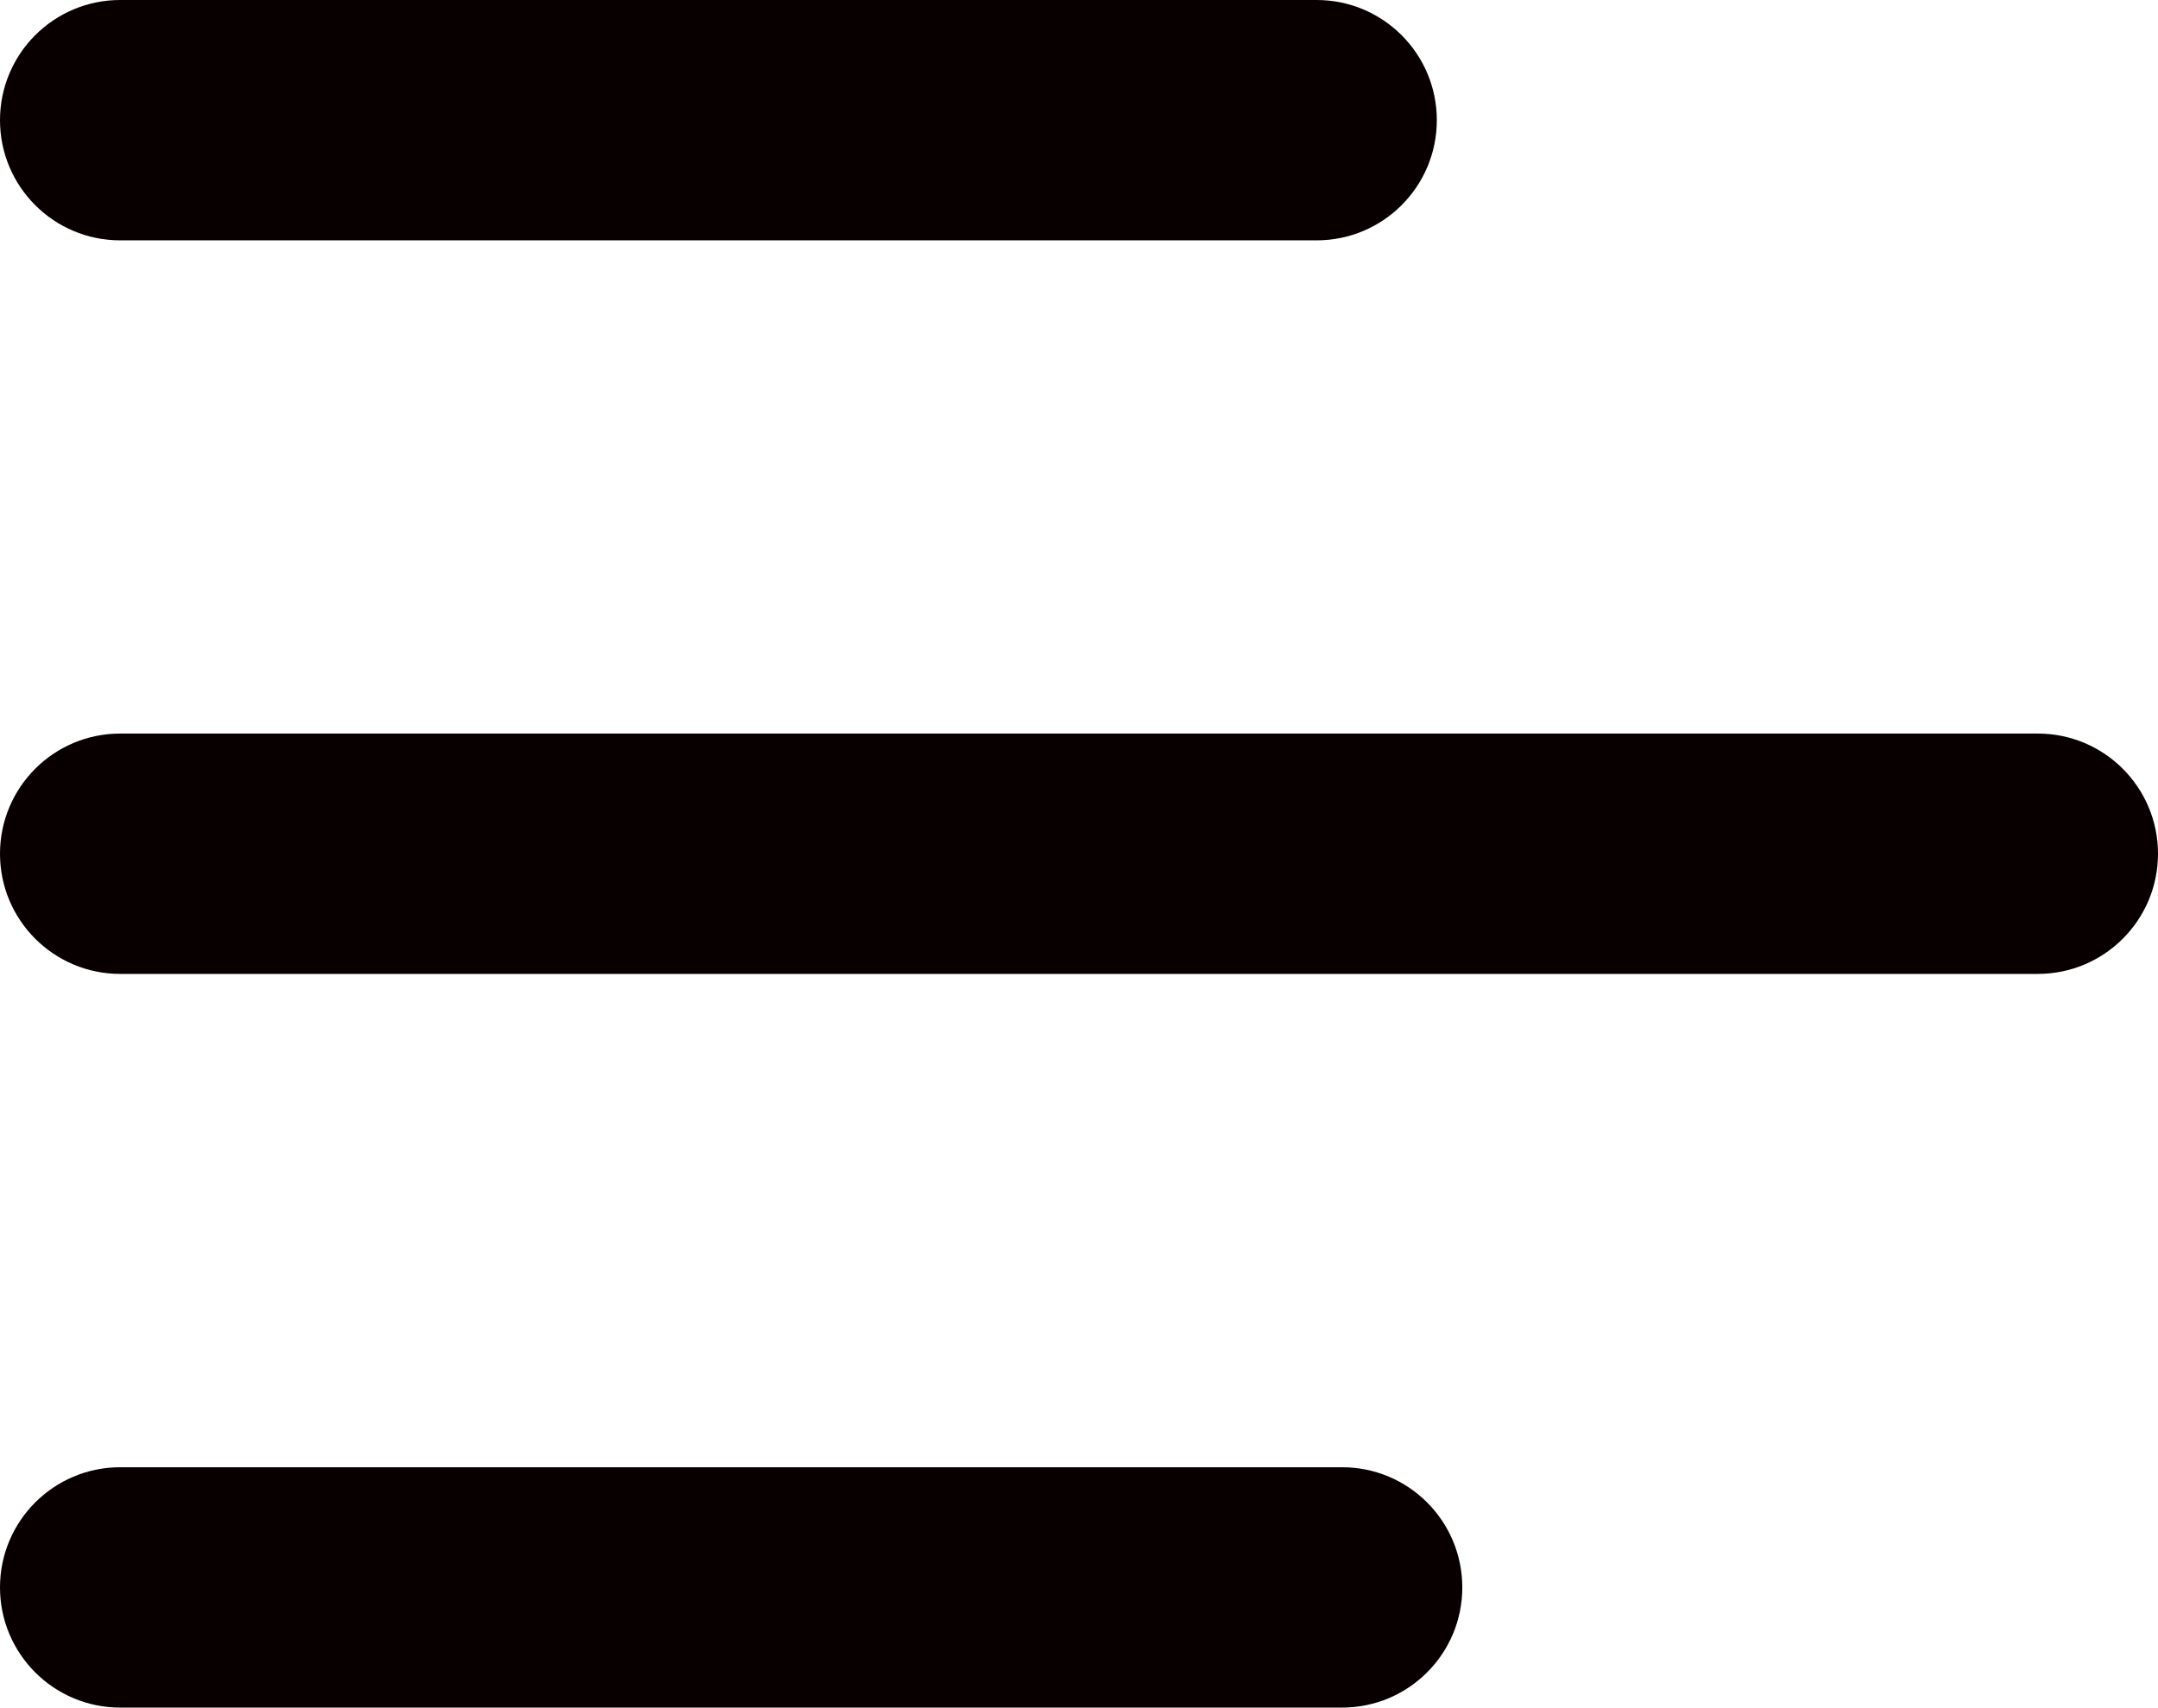
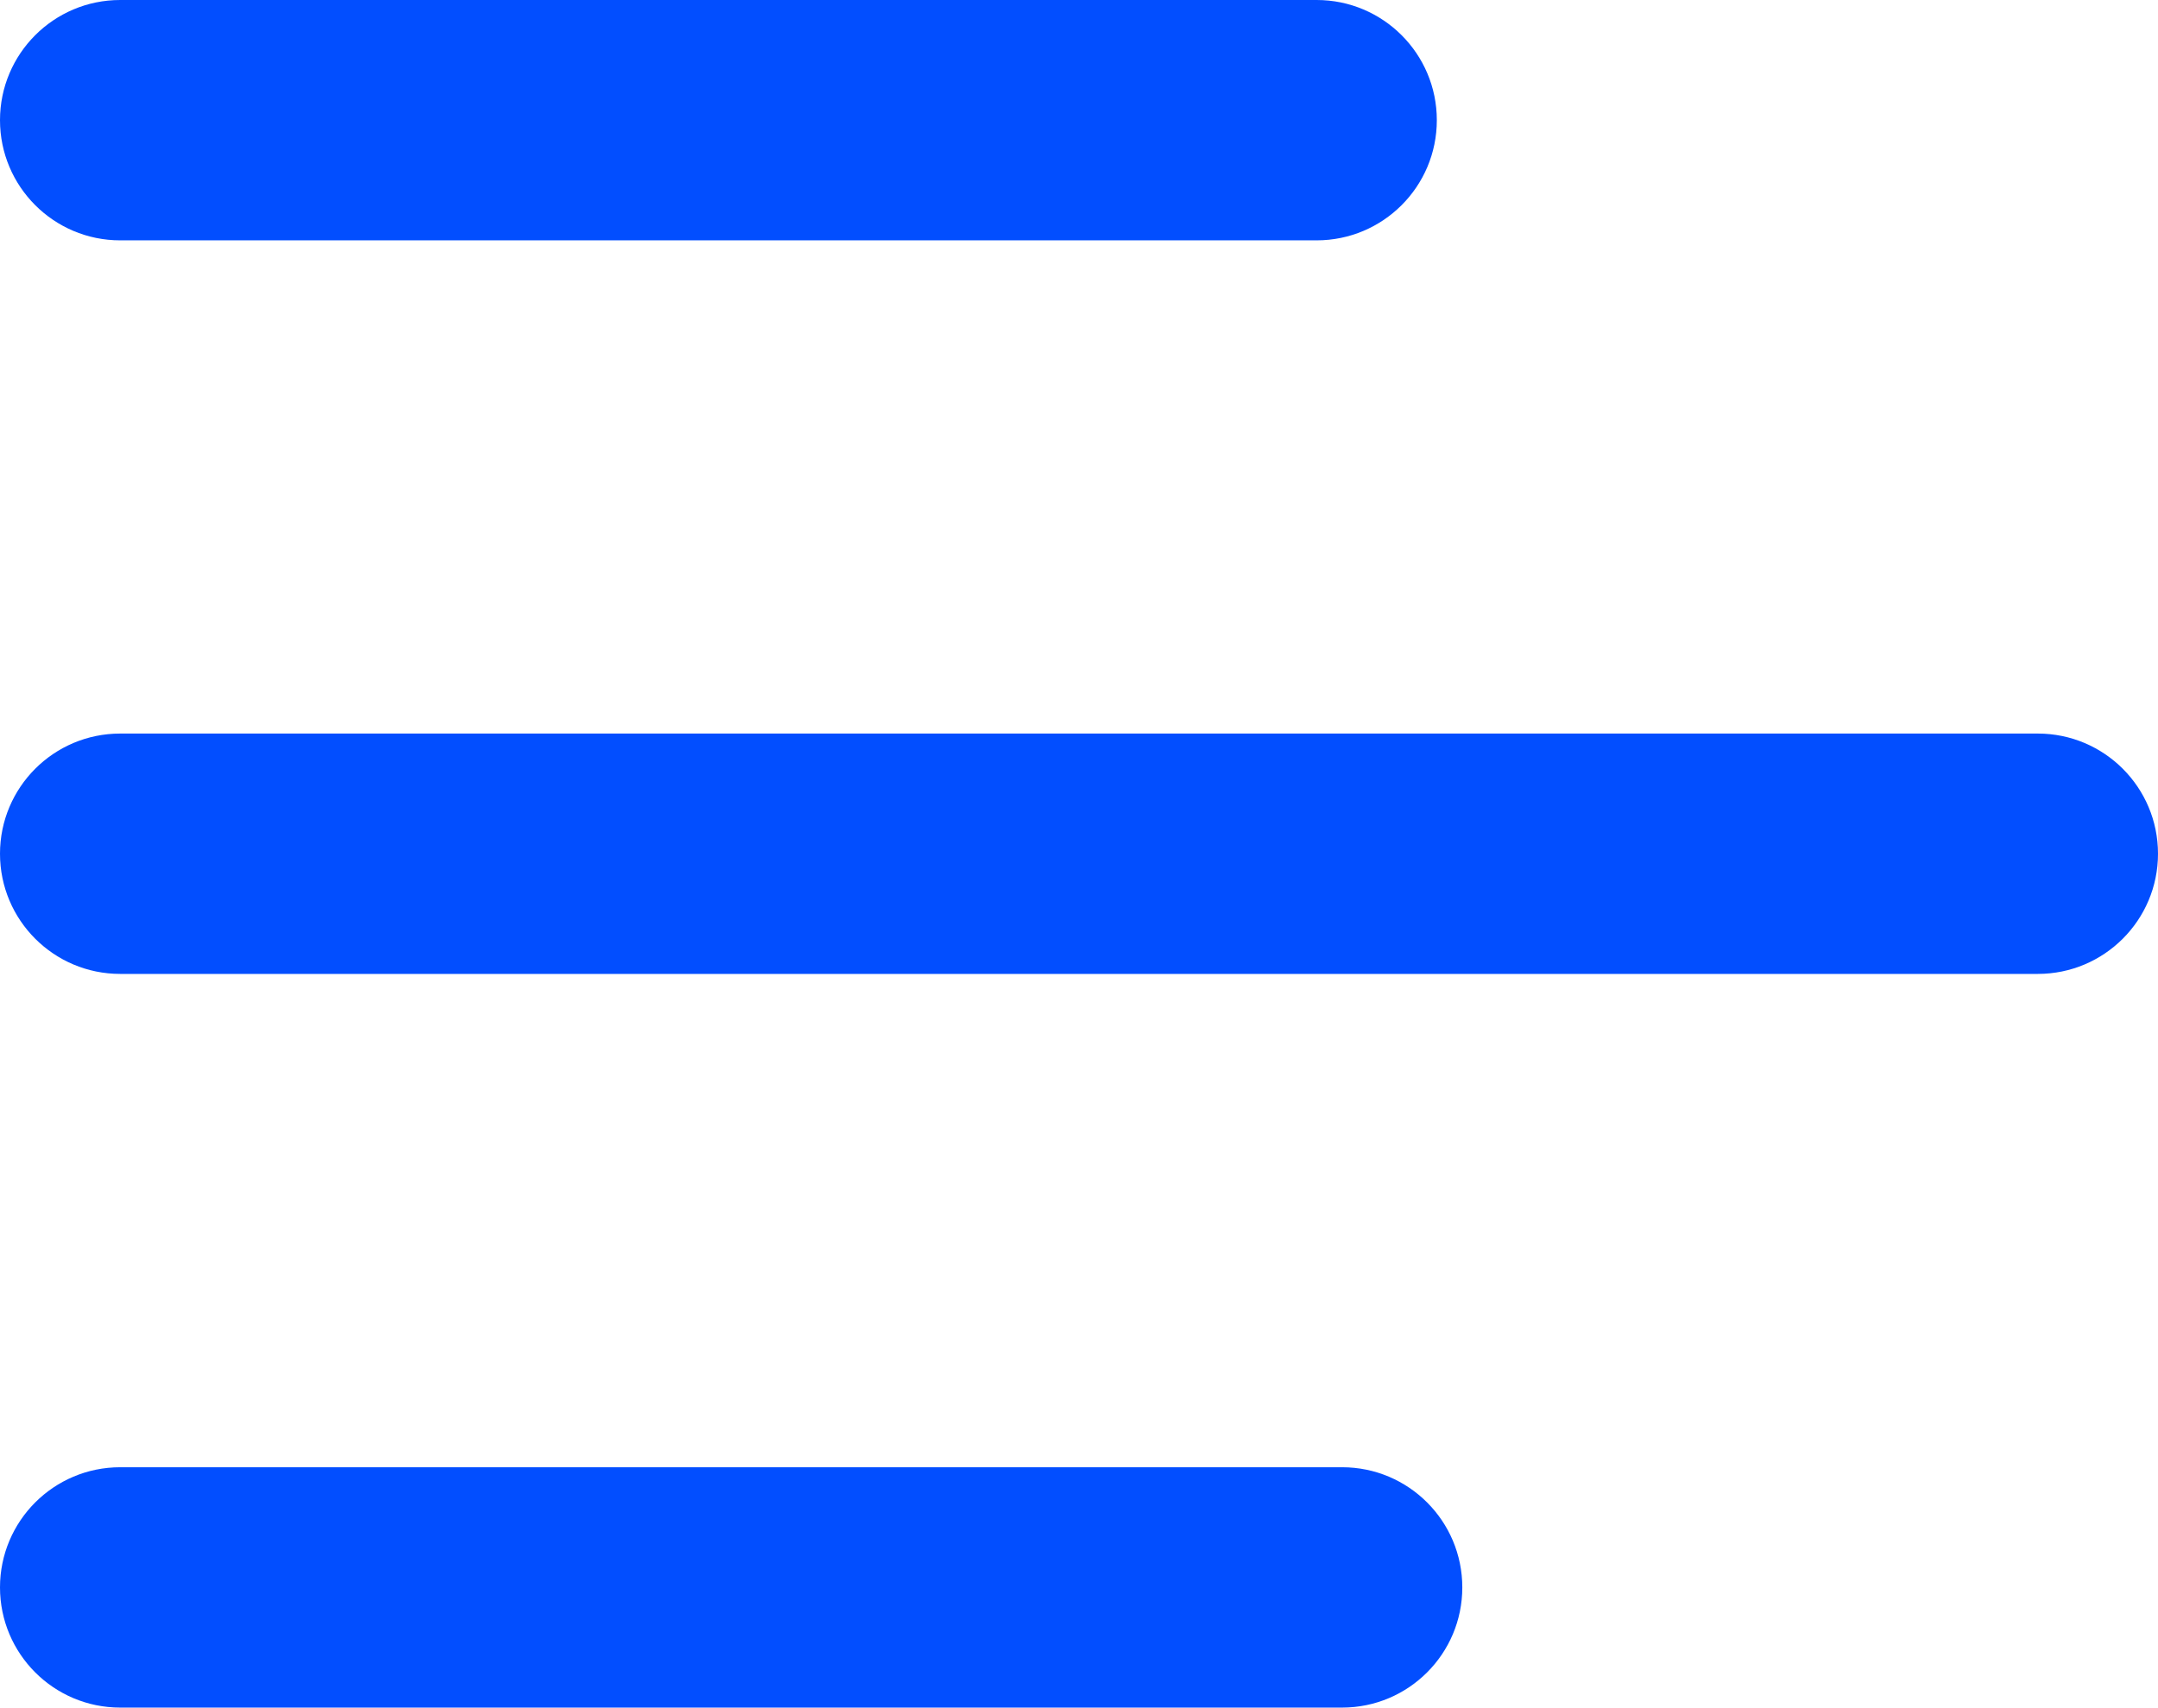
<svg xmlns="http://www.w3.org/2000/svg" width="17.954" height="14.209" viewBox="0 0 17.954 14.209">
  <defs>
-     <style>.a{fill:#080000;}</style>
+     <style>.a{fill:#024eff;}</style>
  </defs>
  <g transform="translate(-36 -23)">
    <rect class="a" width="11.954" height="2" rx="1" transform="translate(36 23)" />
    <rect class="a" width="17.954" height="2" rx="1" transform="translate(36 29.104)" />
    <rect class="a" width="12.166" height="2" rx="1" transform="translate(36 35.209)" />
  </g>
</svg>
